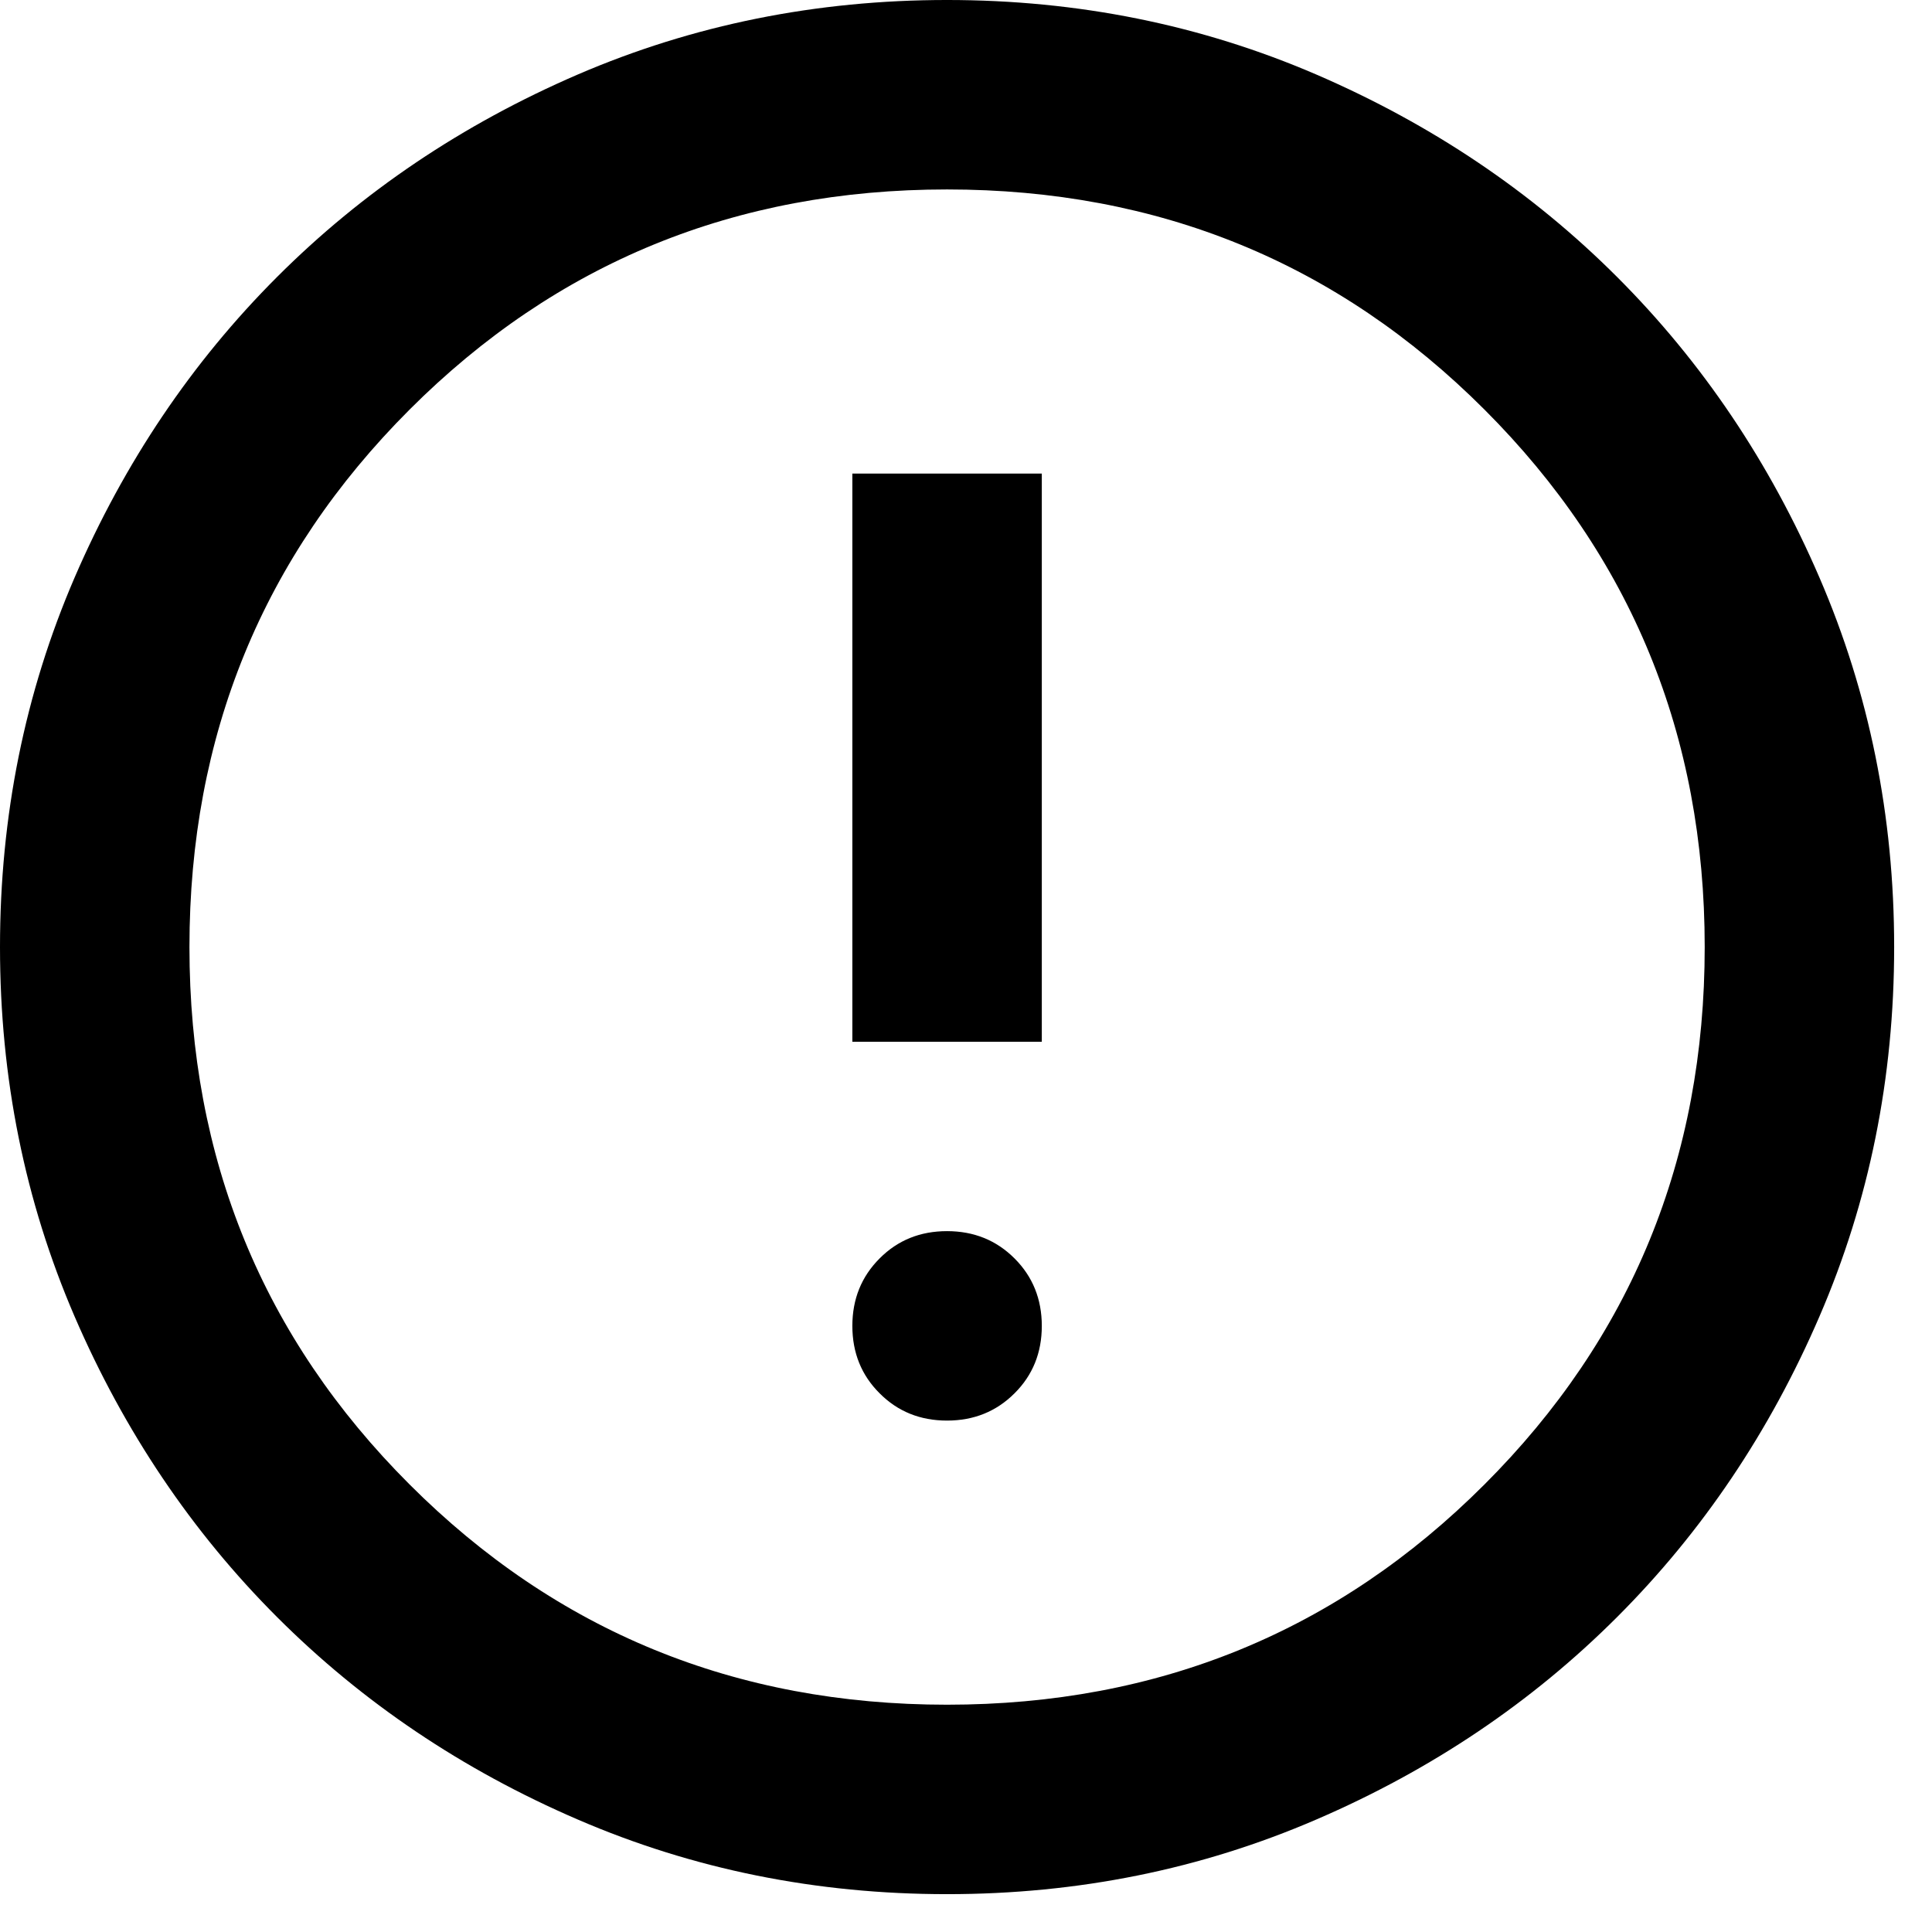
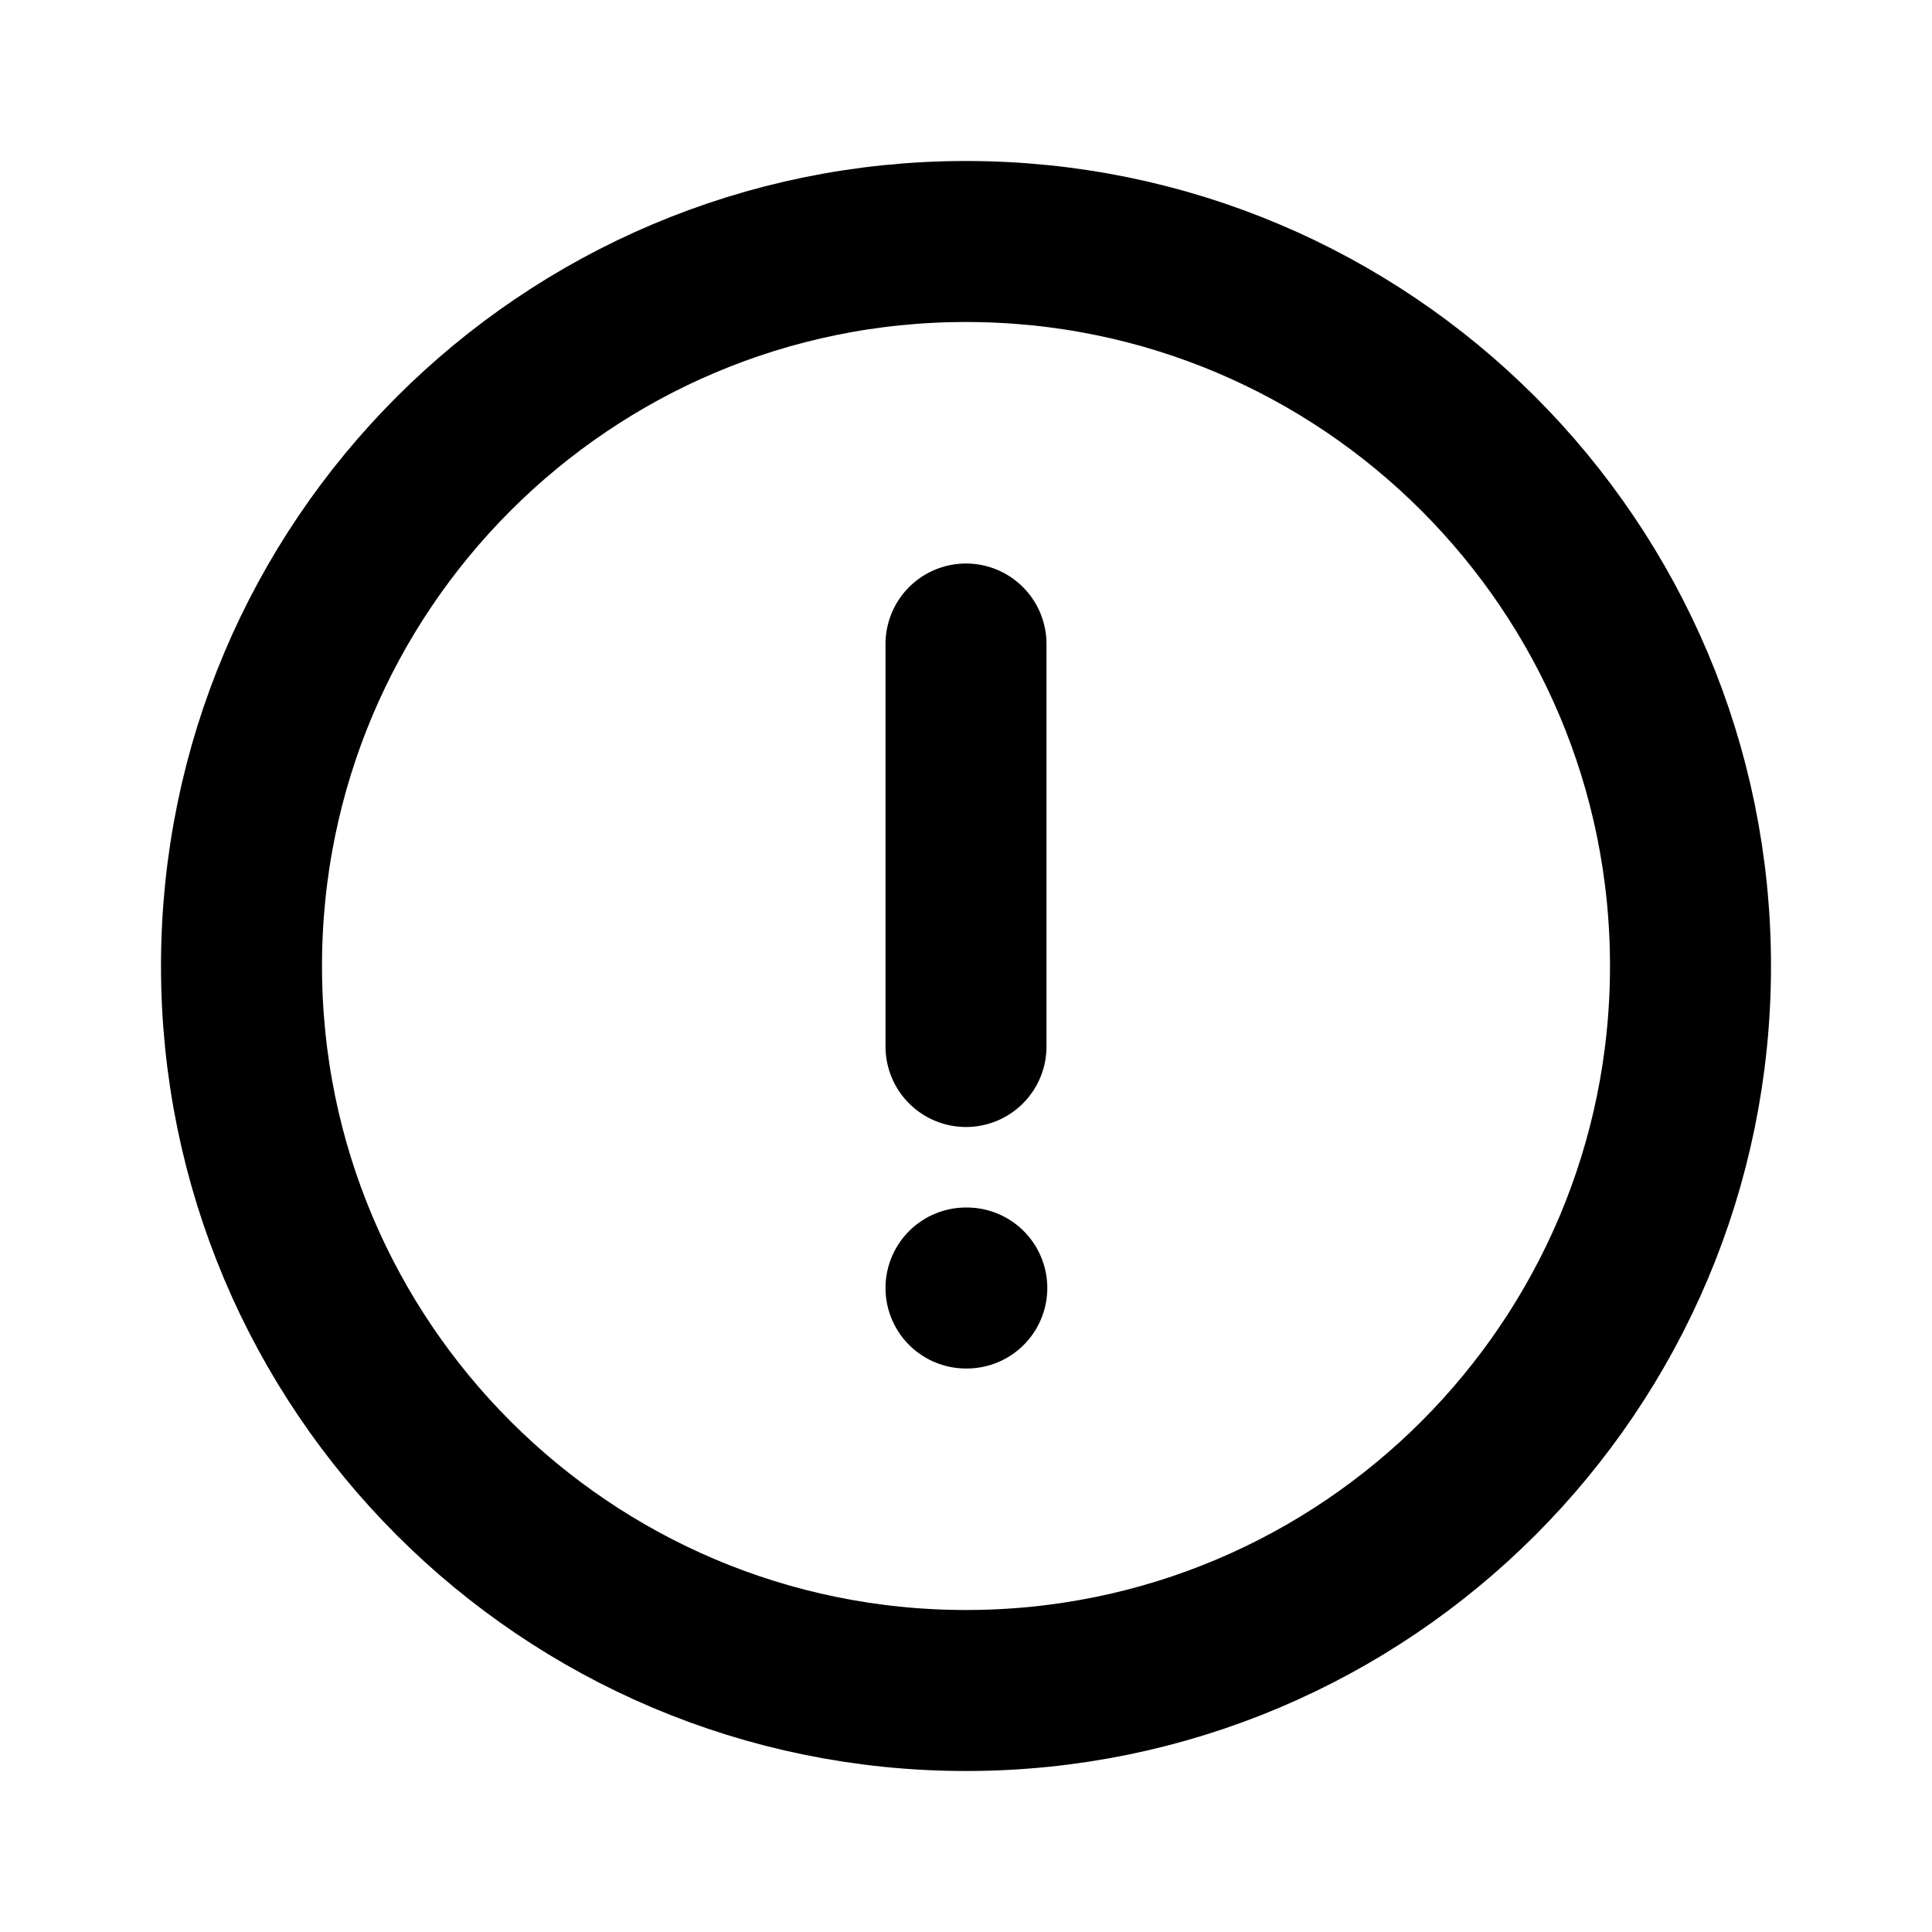
- <svg xmlns="http://www.w3.org/2000/svg" width="17" height="17" viewBox="0 0 17 17" fill="none">
-   <path d="M8.333 12.5C8.569 12.5 8.767 12.42 8.927 12.26C9.087 12.101 9.167 11.903 9.167 11.667C9.167 11.431 9.087 11.233 8.927 11.073C8.767 10.913 8.569 10.833 8.333 10.833C8.097 10.833 7.899 10.913 7.74 11.073C7.58 11.233 7.5 11.431 7.5 11.667C7.5 11.903 7.58 12.101 7.74 12.26C7.899 12.42 8.097 12.5 8.333 12.5ZM7.5 9.167H9.167V4.167H7.5V9.167ZM8.333 16.667C7.181 16.667 6.097 16.448 5.083 16.01C4.069 15.573 3.188 14.979 2.438 14.229C1.688 13.479 1.094 12.597 0.656 11.583C0.219 10.569 0 9.486 0 8.333C0 7.181 0.219 6.097 0.656 5.083C1.094 4.069 1.688 3.187 2.438 2.437C3.188 1.687 4.069 1.094 5.083 0.656C6.097 0.219 7.181 -4.19617e-05 8.333 -4.19617e-05C9.486 -4.19617e-05 10.569 0.219 11.583 0.656C12.597 1.094 13.479 1.687 14.229 2.437C14.979 3.187 15.573 4.069 16.01 5.083C16.448 6.097 16.667 7.181 16.667 8.333C16.667 9.486 16.448 10.569 16.01 11.583C15.573 12.597 14.979 13.479 14.229 14.229C13.479 14.979 12.597 15.573 11.583 16.01C10.569 16.448 9.486 16.667 8.333 16.667ZM8.333 15C10.194 15 11.771 14.354 13.062 13.062C14.354 11.771 15 10.194 15 8.333C15 6.472 14.354 4.896 13.062 3.604C11.771 2.312 10.194 1.667 8.333 1.667C6.472 1.667 4.896 2.312 3.604 3.604C2.312 4.896 1.667 6.472 1.667 8.333C1.667 10.194 2.312 11.771 3.604 13.062C4.896 14.354 6.472 15 8.333 15Z" fill="currentColor" />
+ <svg xmlns="http://www.w3.org/2000/svg" viewBox="0 0 24 24">
+   <path fill="none" stroke="currentColor" stroke-linecap="round" stroke-linejoin="round" stroke-width="2" d="M12 13V8m0 8h.01M21 12a9 9 0 1 1-18 0a9 9 0 0 1 18 0" />
</svg>
